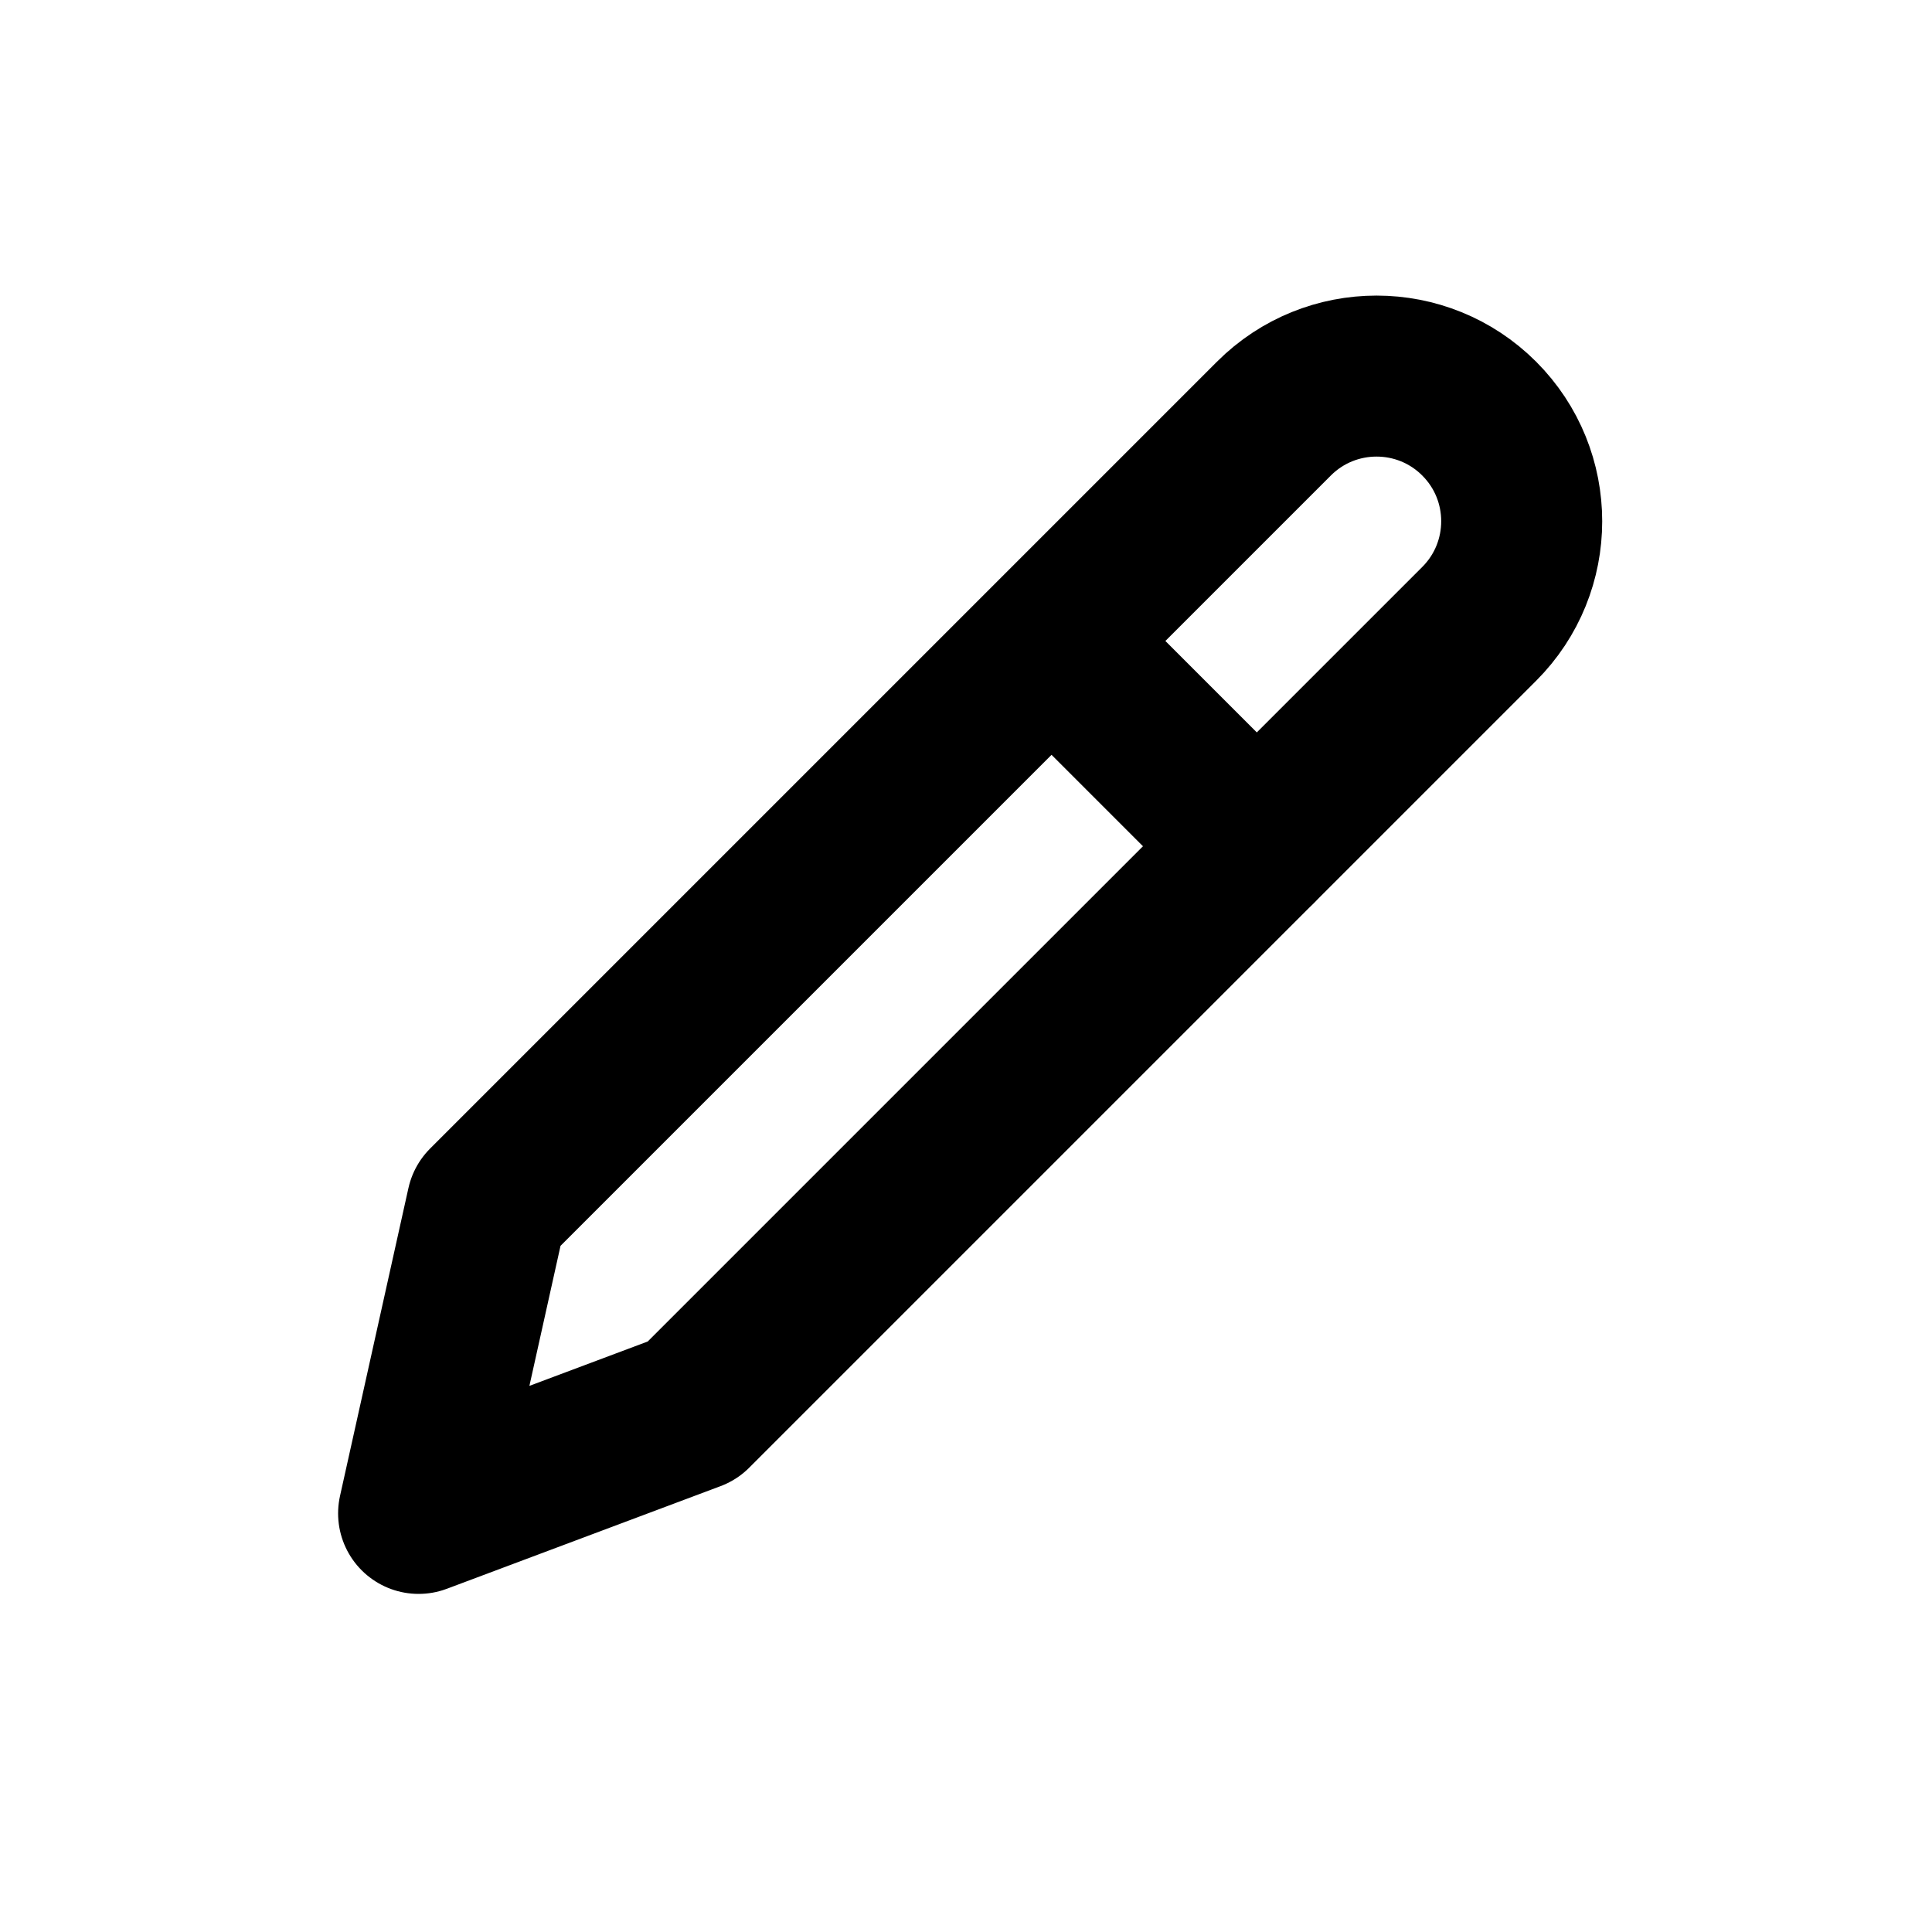
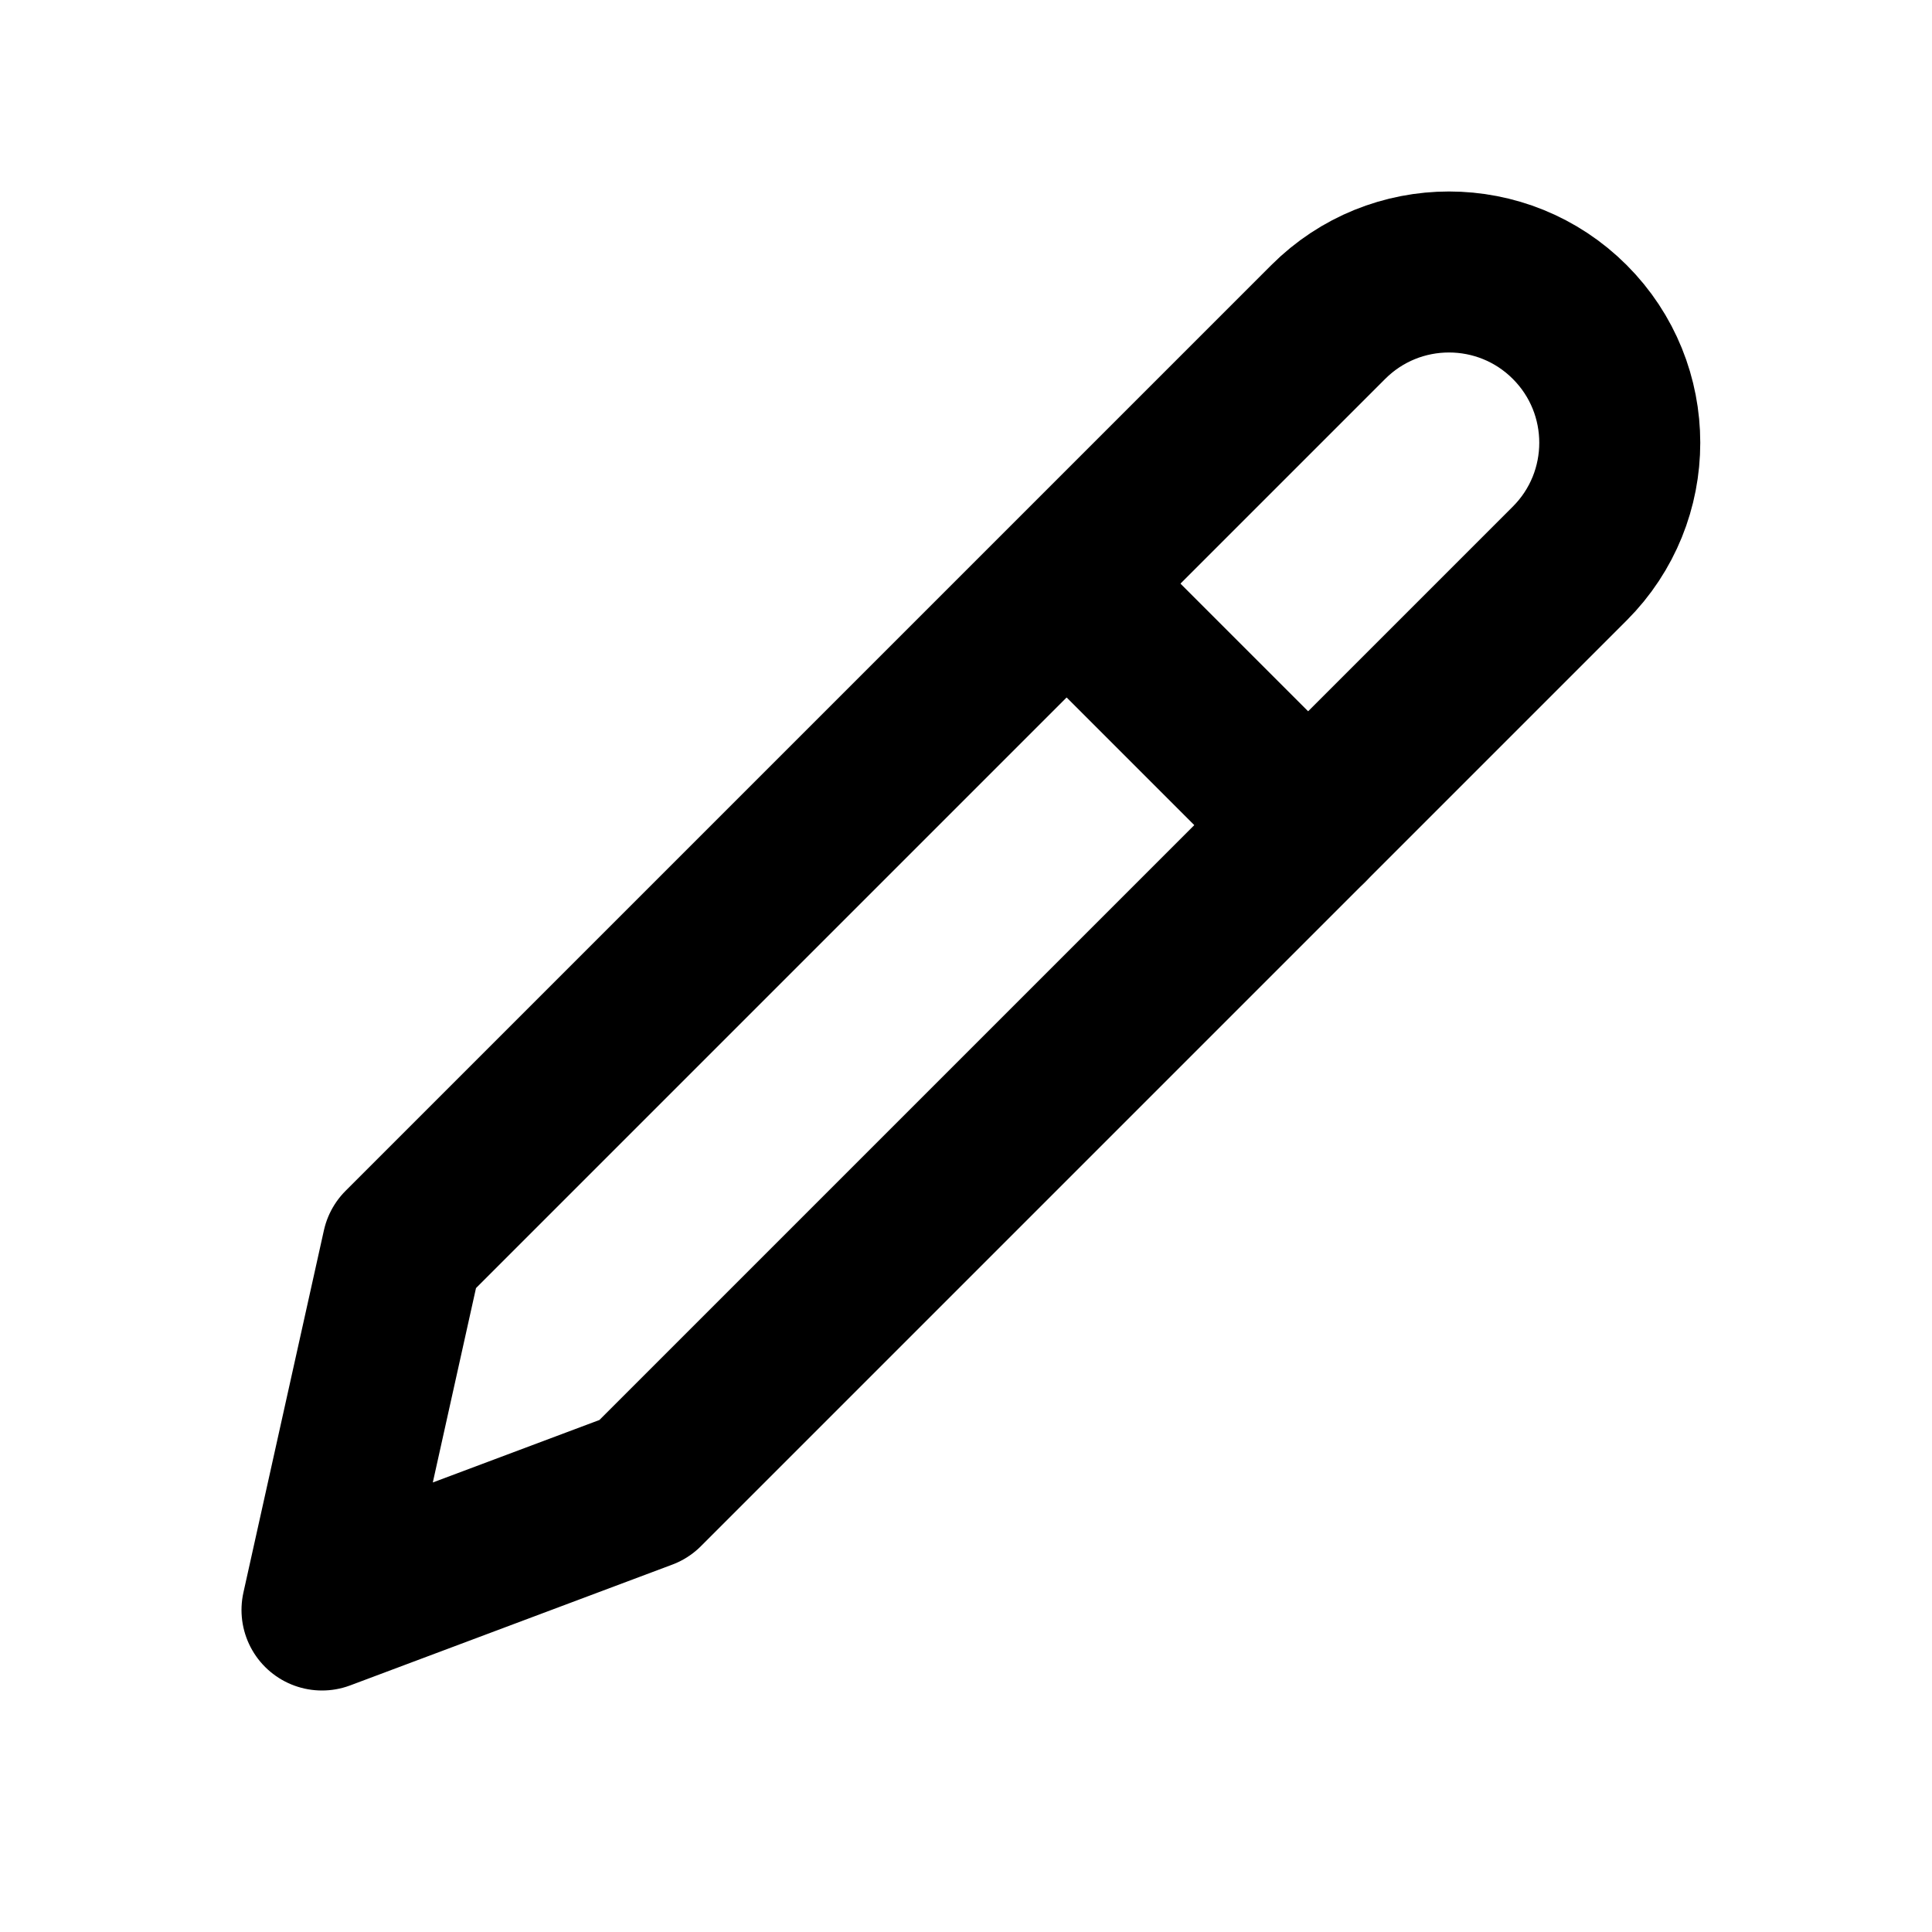
<svg xmlns="http://www.w3.org/2000/svg" width="24" height="24" viewBox="0 0 24 24" fill="none" stroke="#000" stroke-width="2" stroke-linecap="round" stroke-linejoin="round">
-   <path d="M5.2 18.8l.85-3.825L15.825 5.2a1.802 1.802 0 0 1 2.55 2.55L8.6 17.525Z" />
-   <path d="M13.275 8.175l2.337 2.337" />
+   <path d="M4 20l1-4.5L16.5 4a2.12 2.12 0 0 1 3 3L8 18.5Z" />
+   <path d="M13.5 7.5l2.75 2.75" />
</svg>
